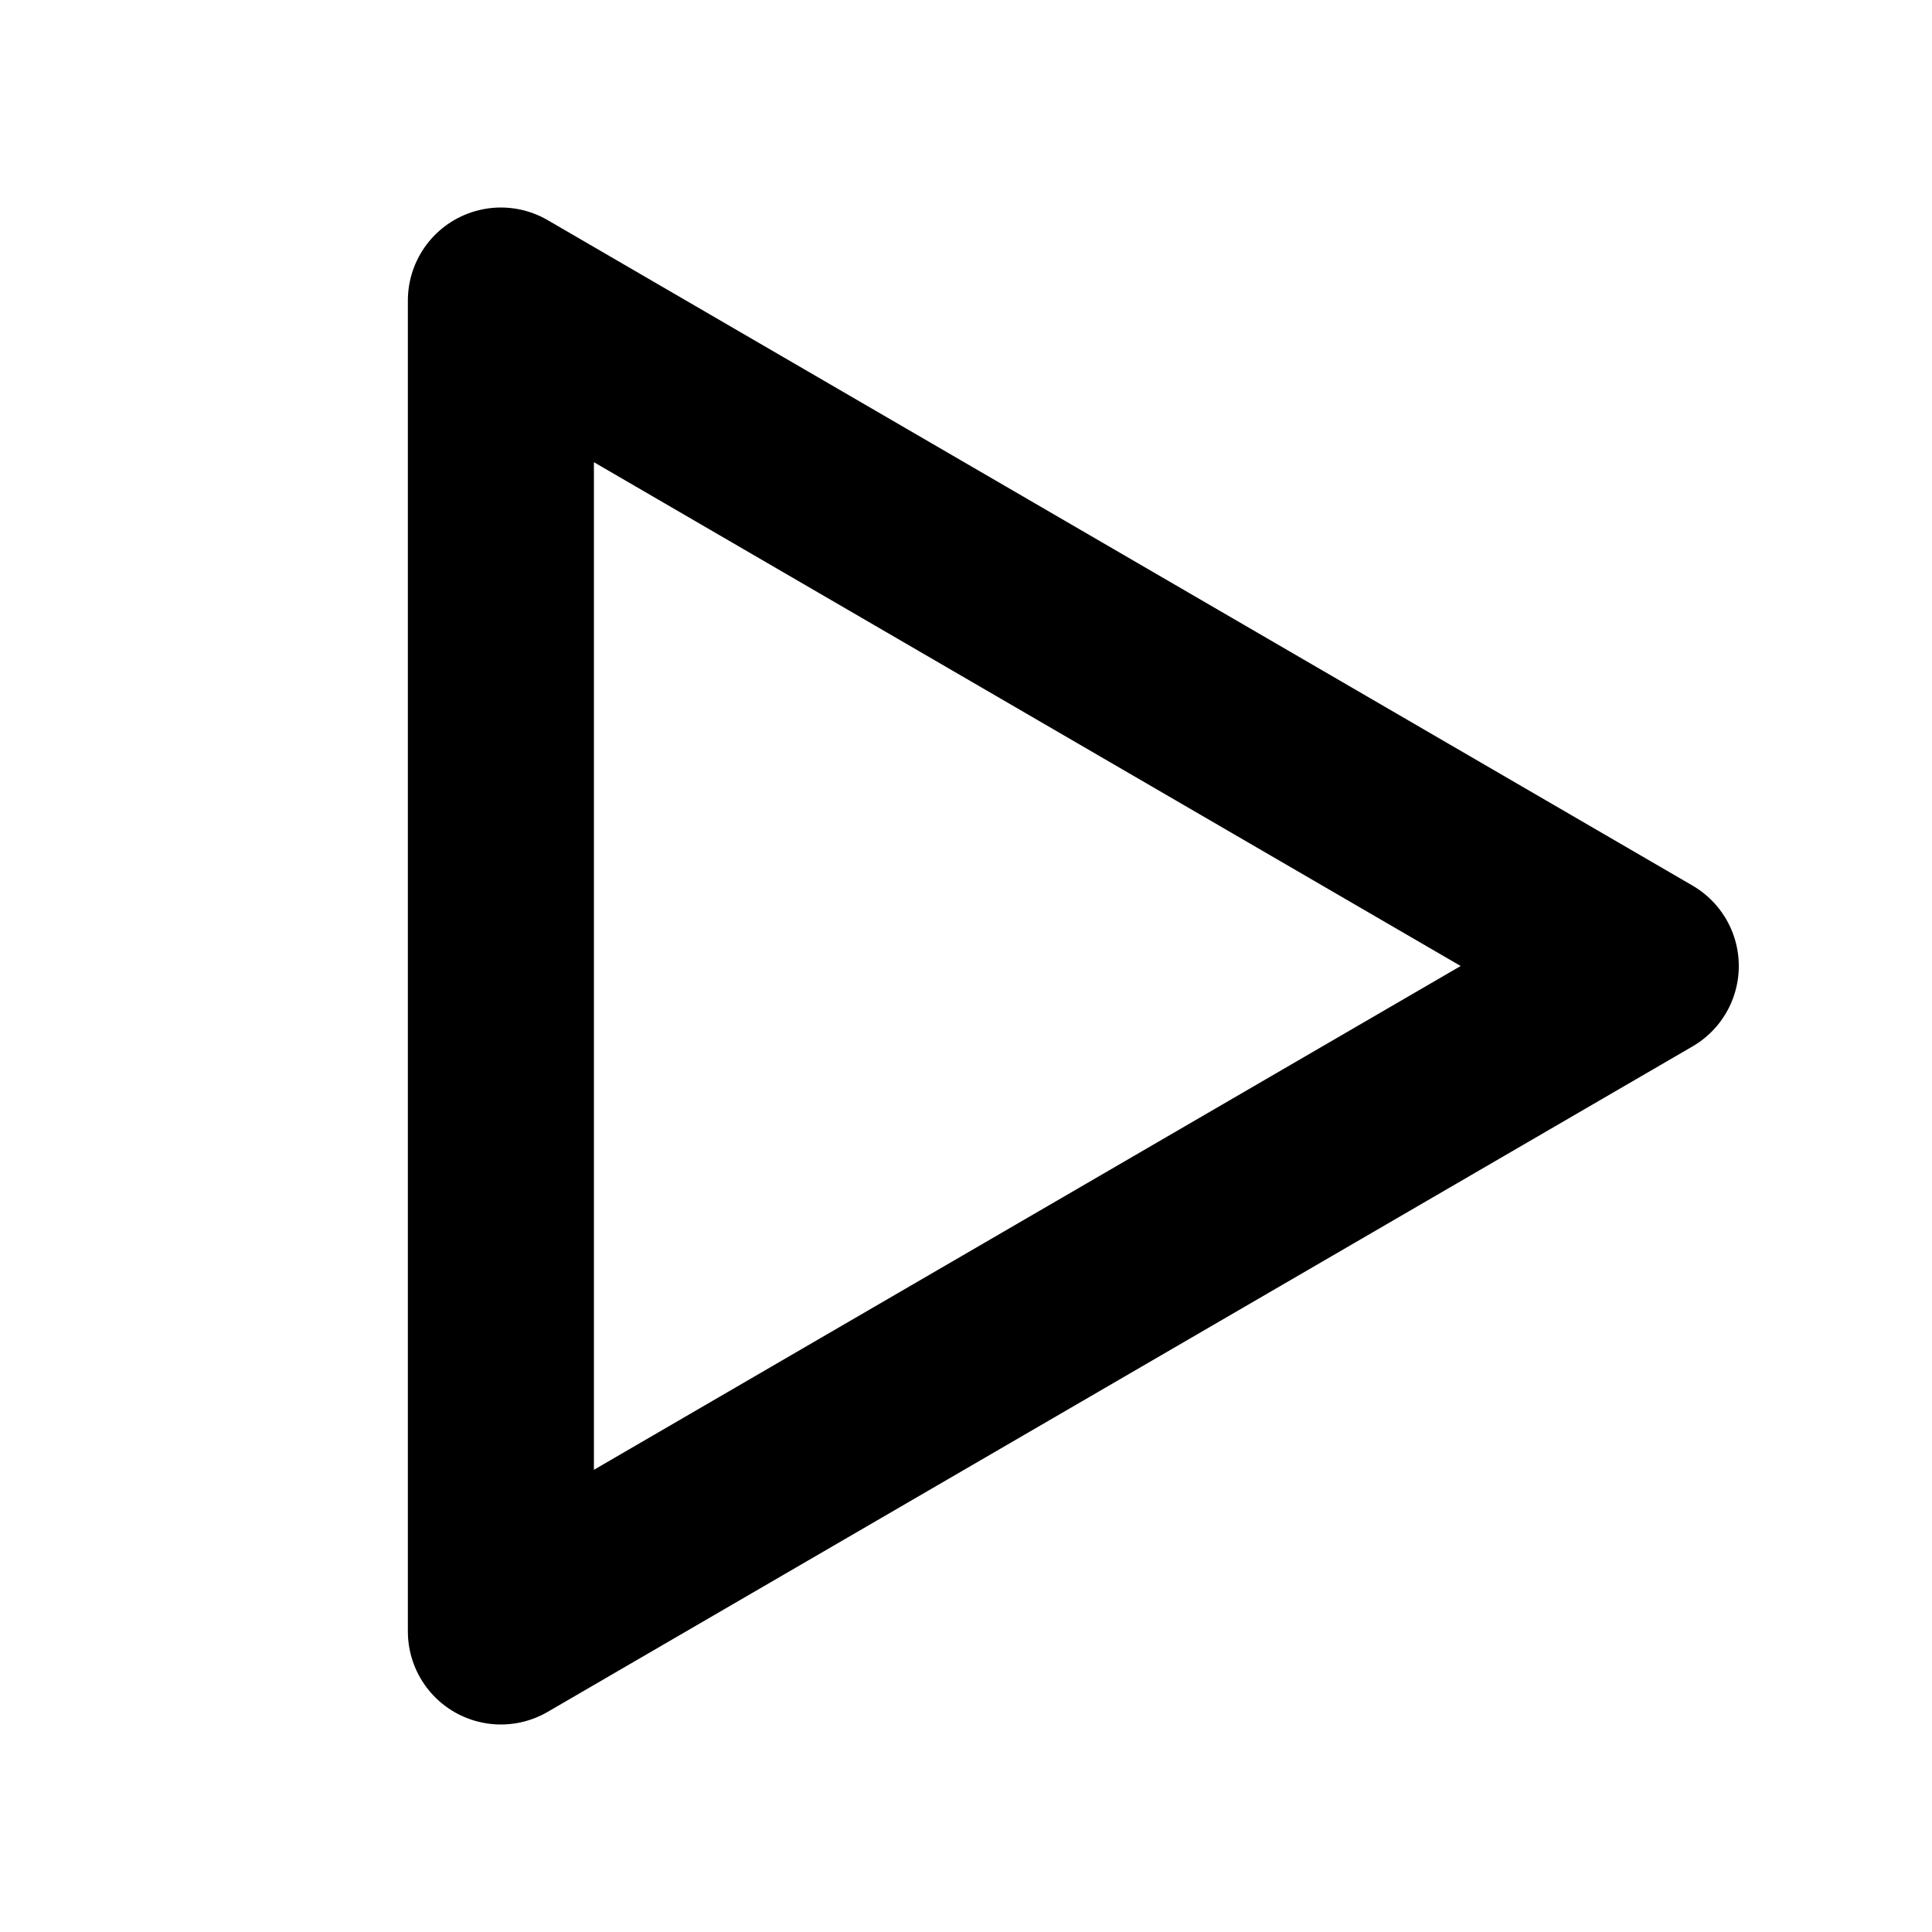
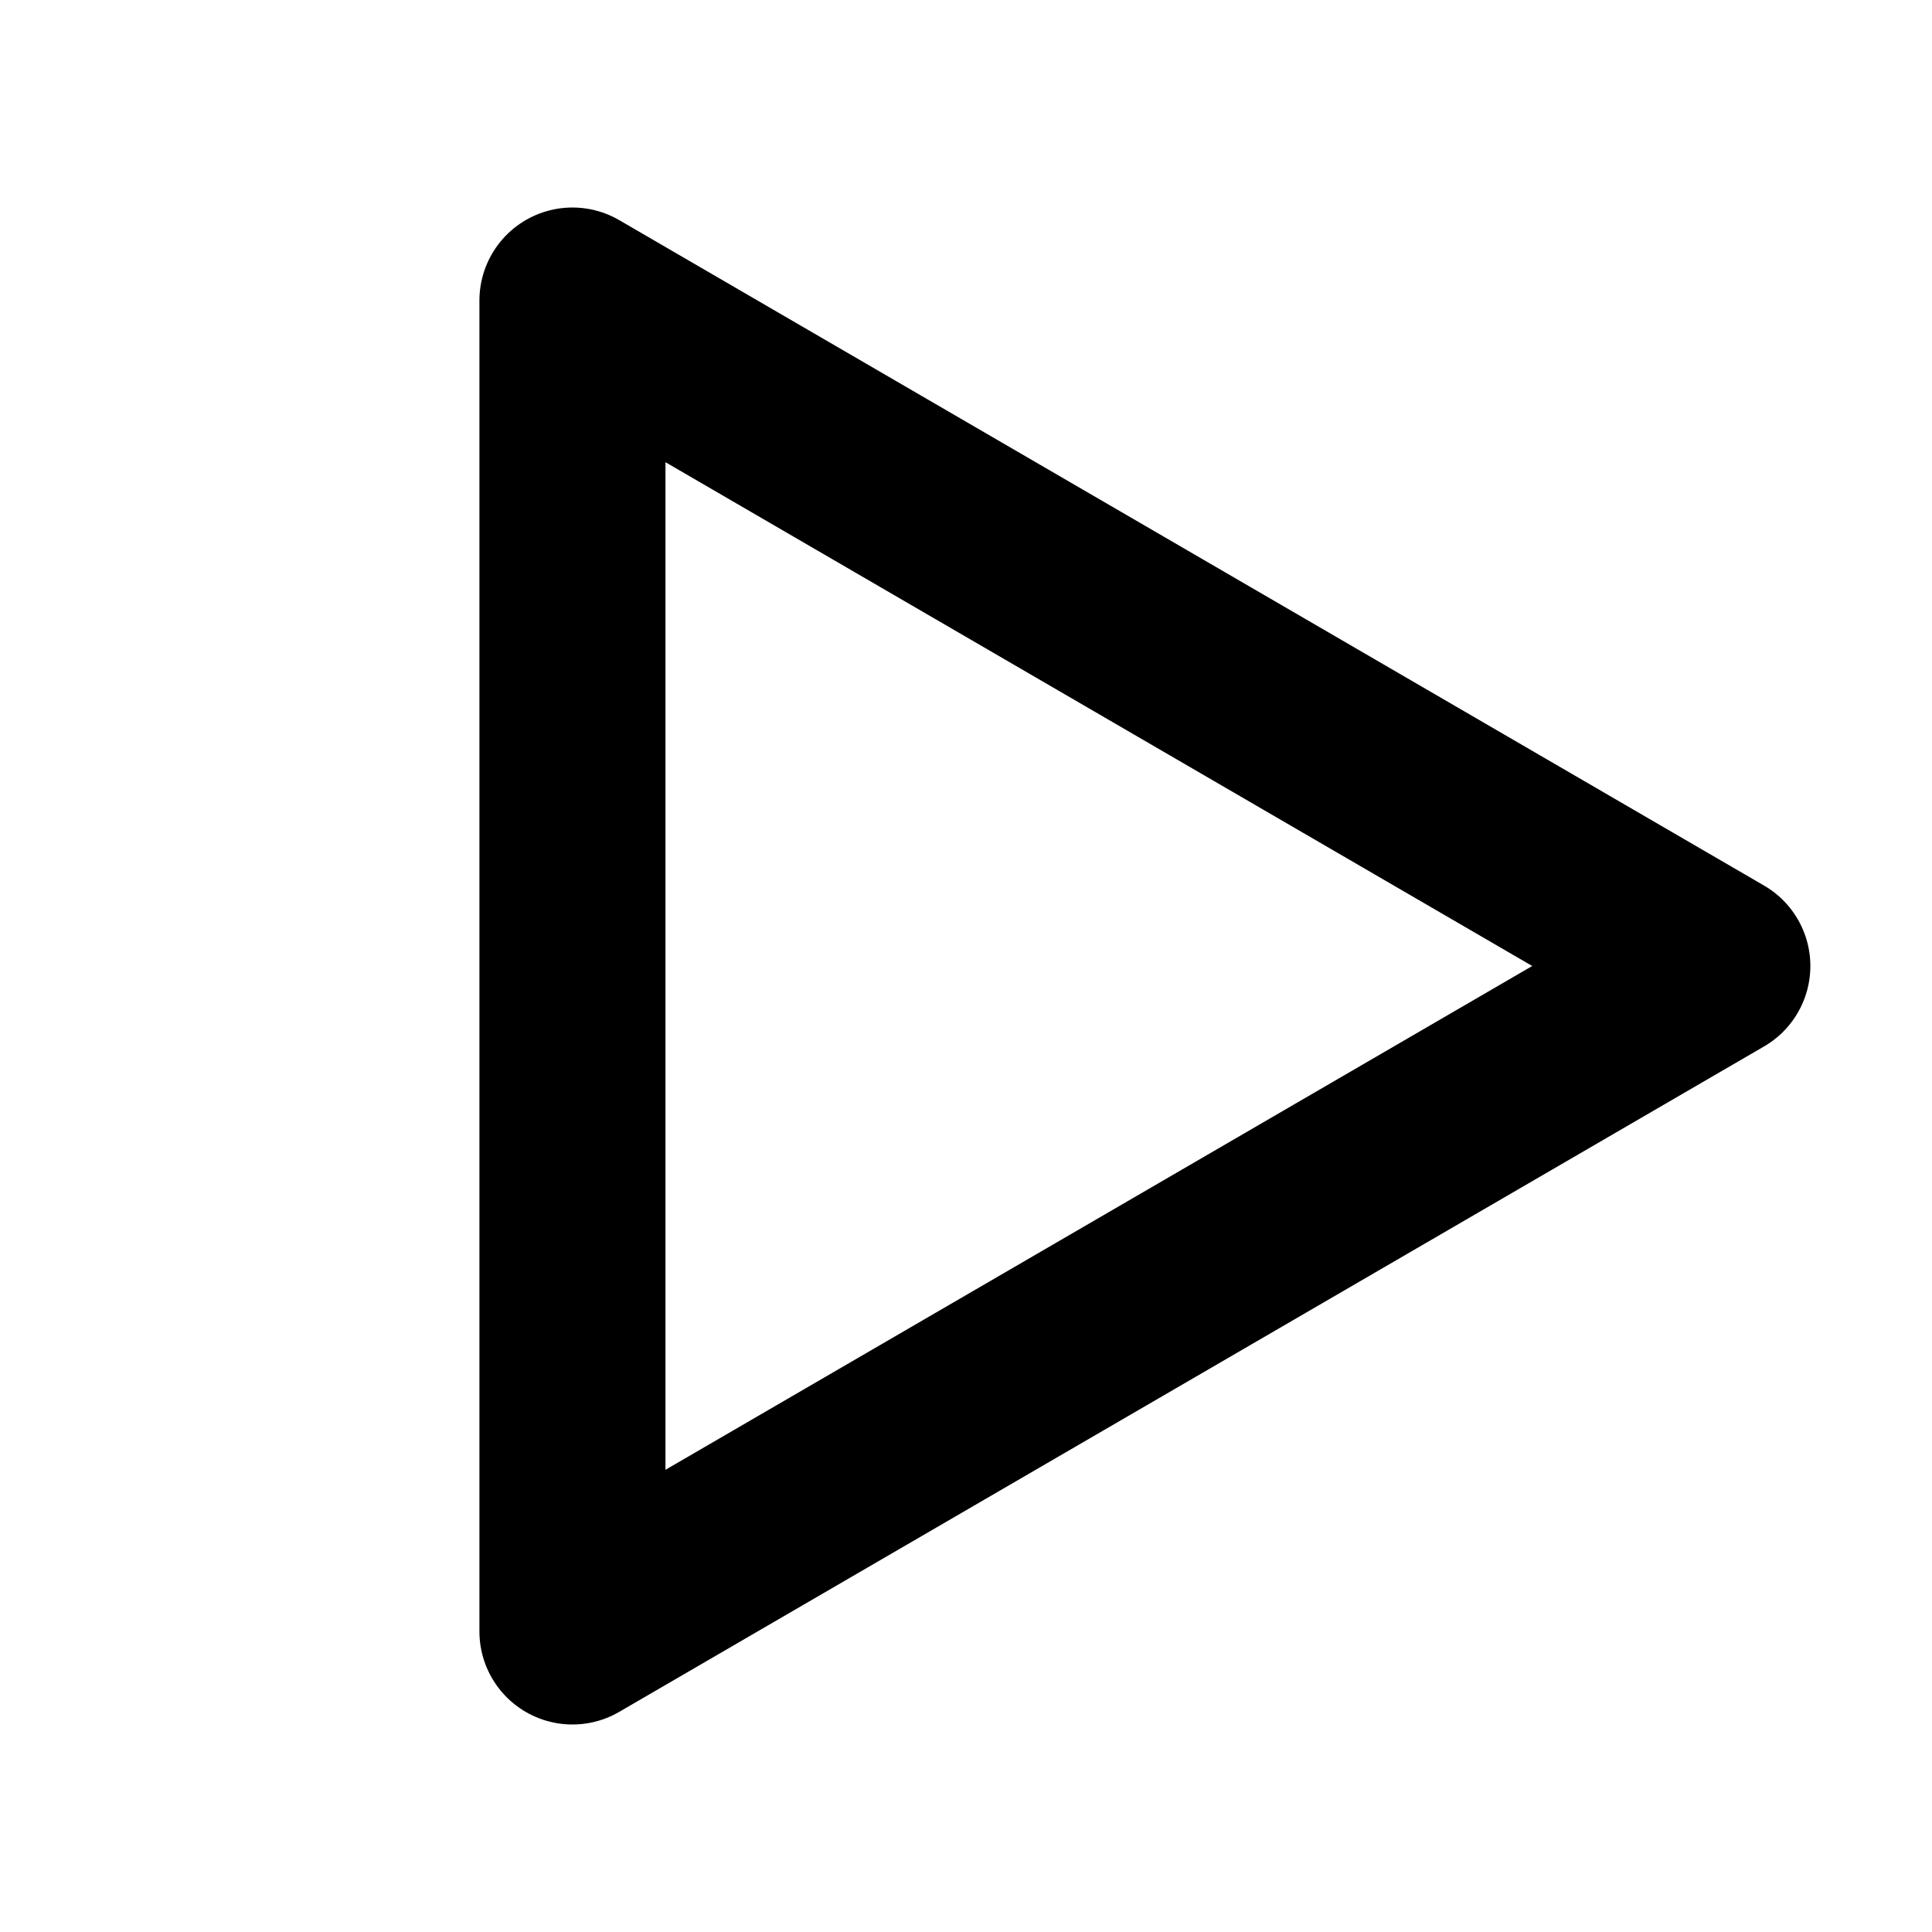
<svg xmlns="http://www.w3.org/2000/svg" viewBox="0 0 27 27" xml:space="preserve" style="fill-rule:evenodd;clip-rule:evenodd;stroke-linejoin:round;stroke-miterlimit:2">
-   <path style="fill:none;stroke:#000;stroke-width:2.6px;stroke-linecap:round;stroke-linejoin:round" d="M7 4.2L23 13.5L7 22.8Z" />
+   <path style="fill:none;stroke:#000;stroke-width:2.6px;stroke-linecap:round;stroke-linejoin:round" d="M8 4.2L24 13.5L8 22.8Z" />
</svg>
